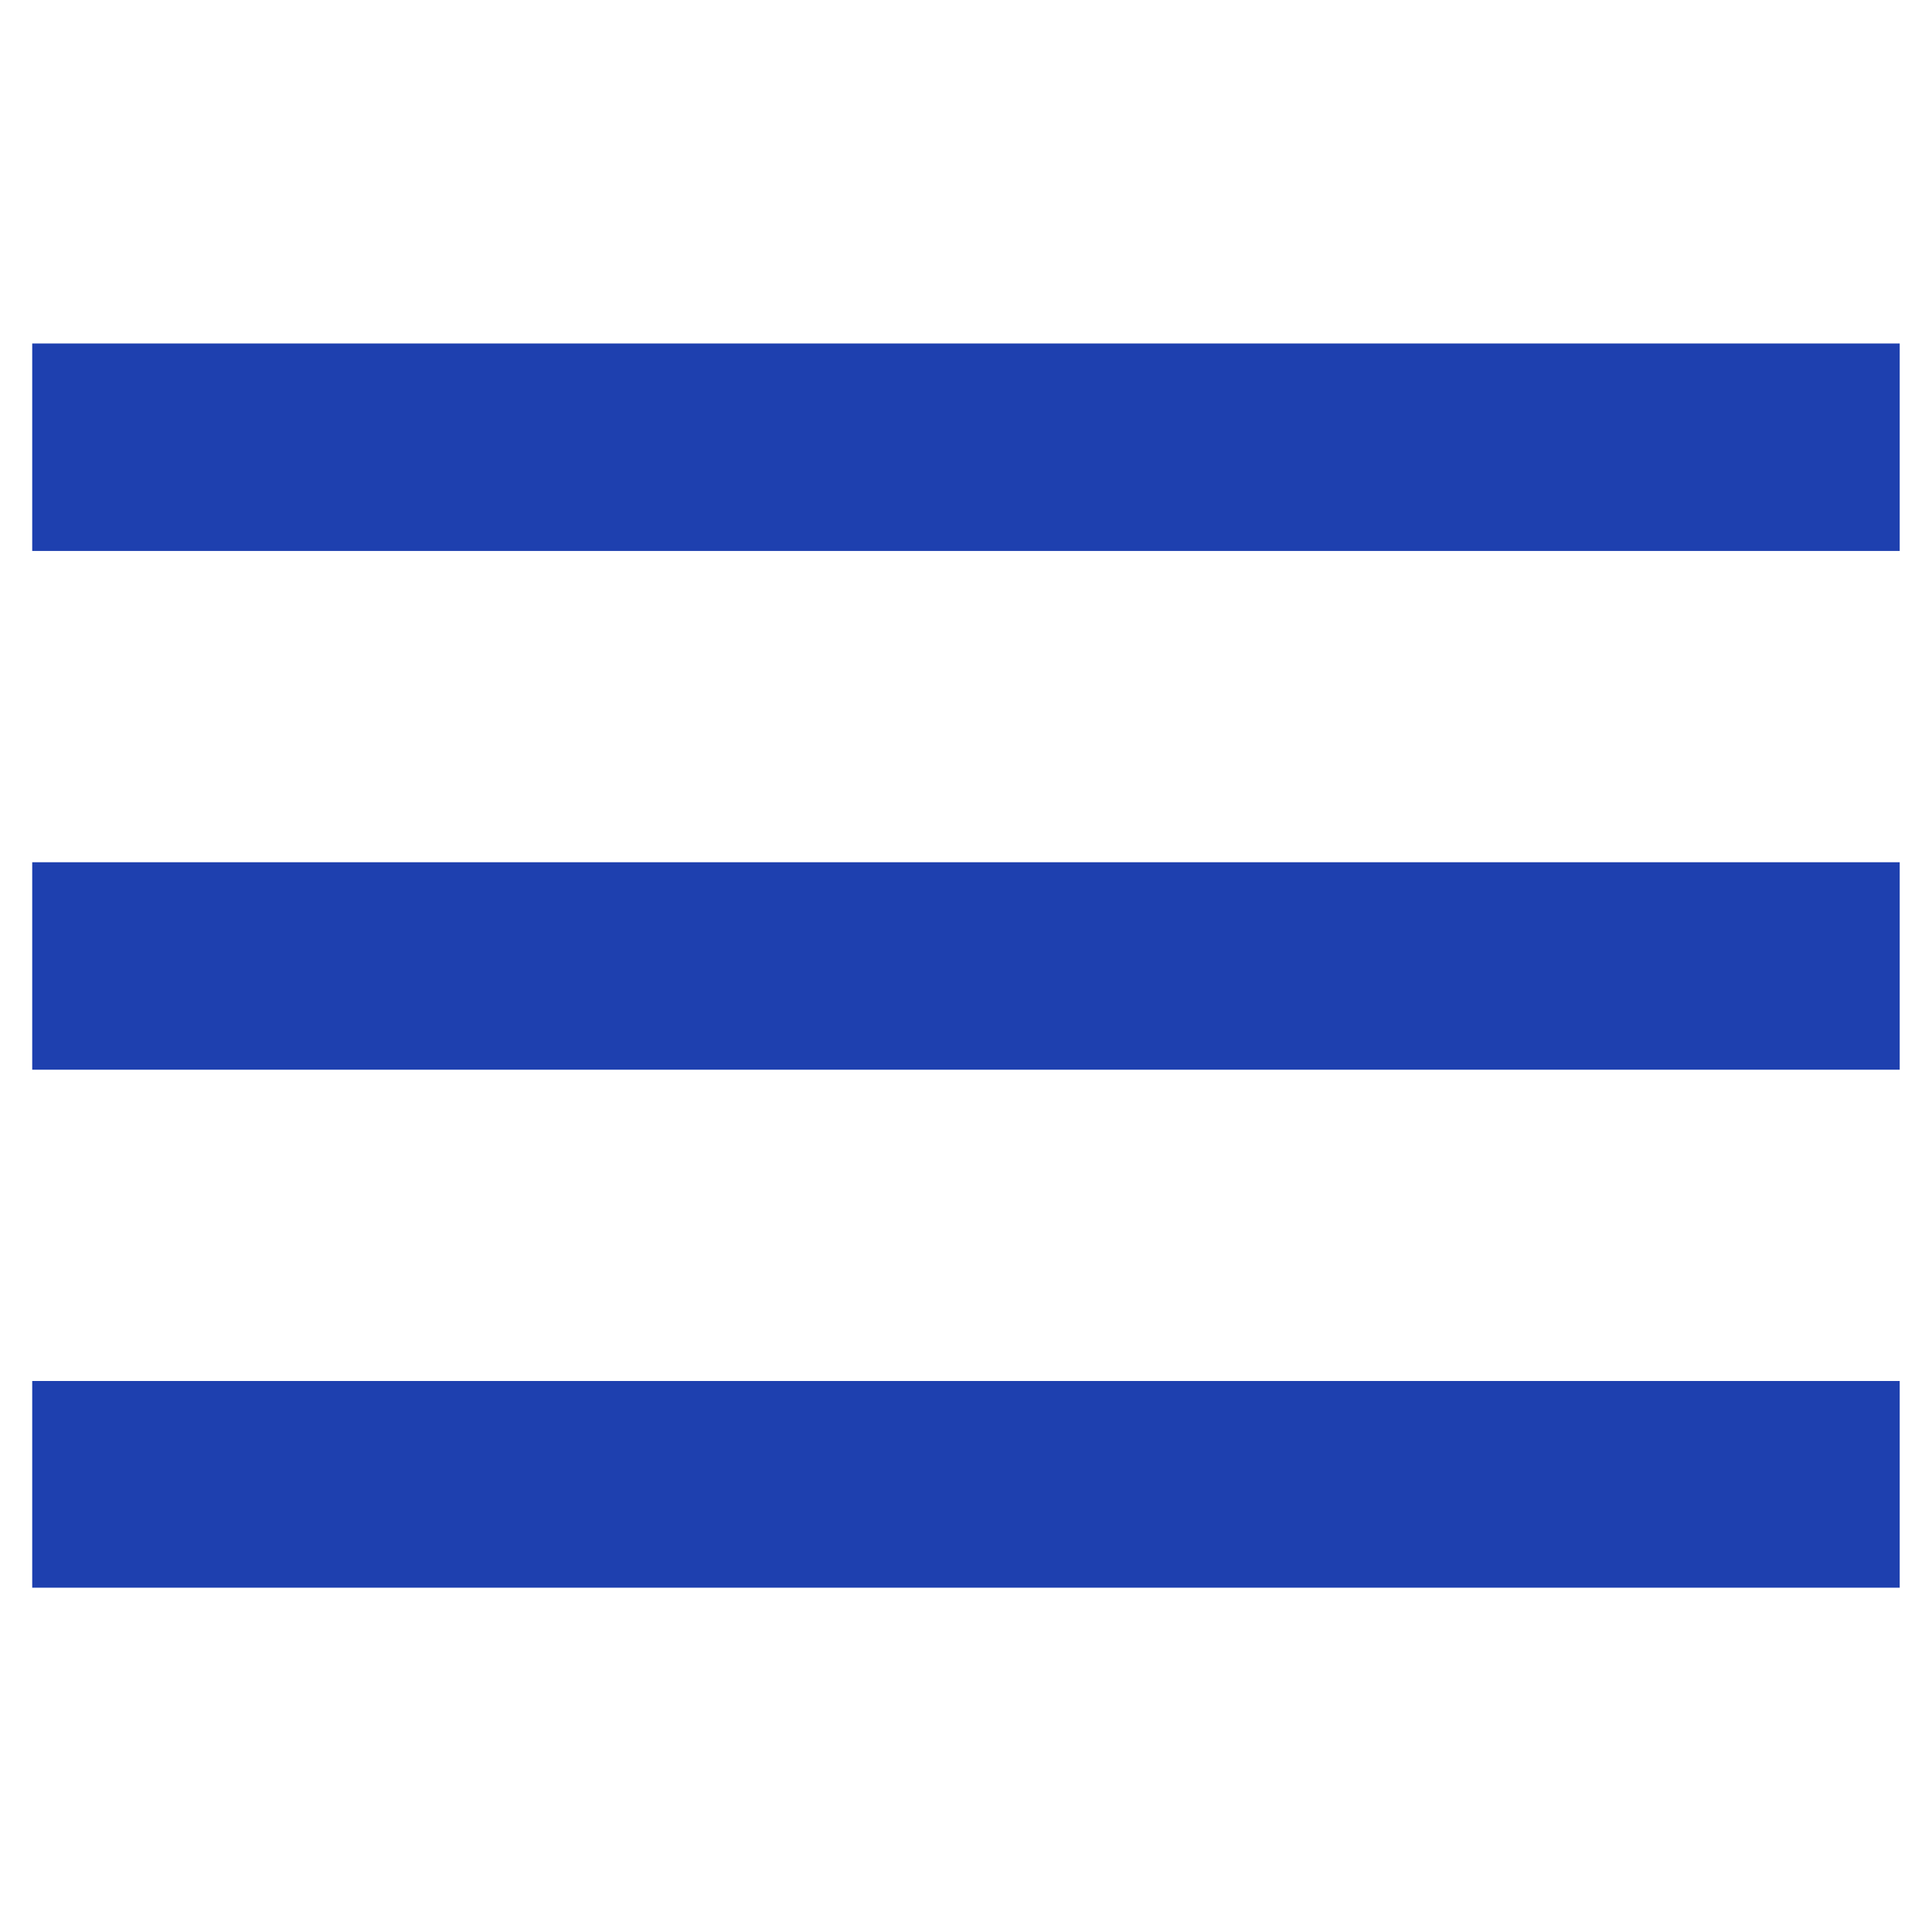
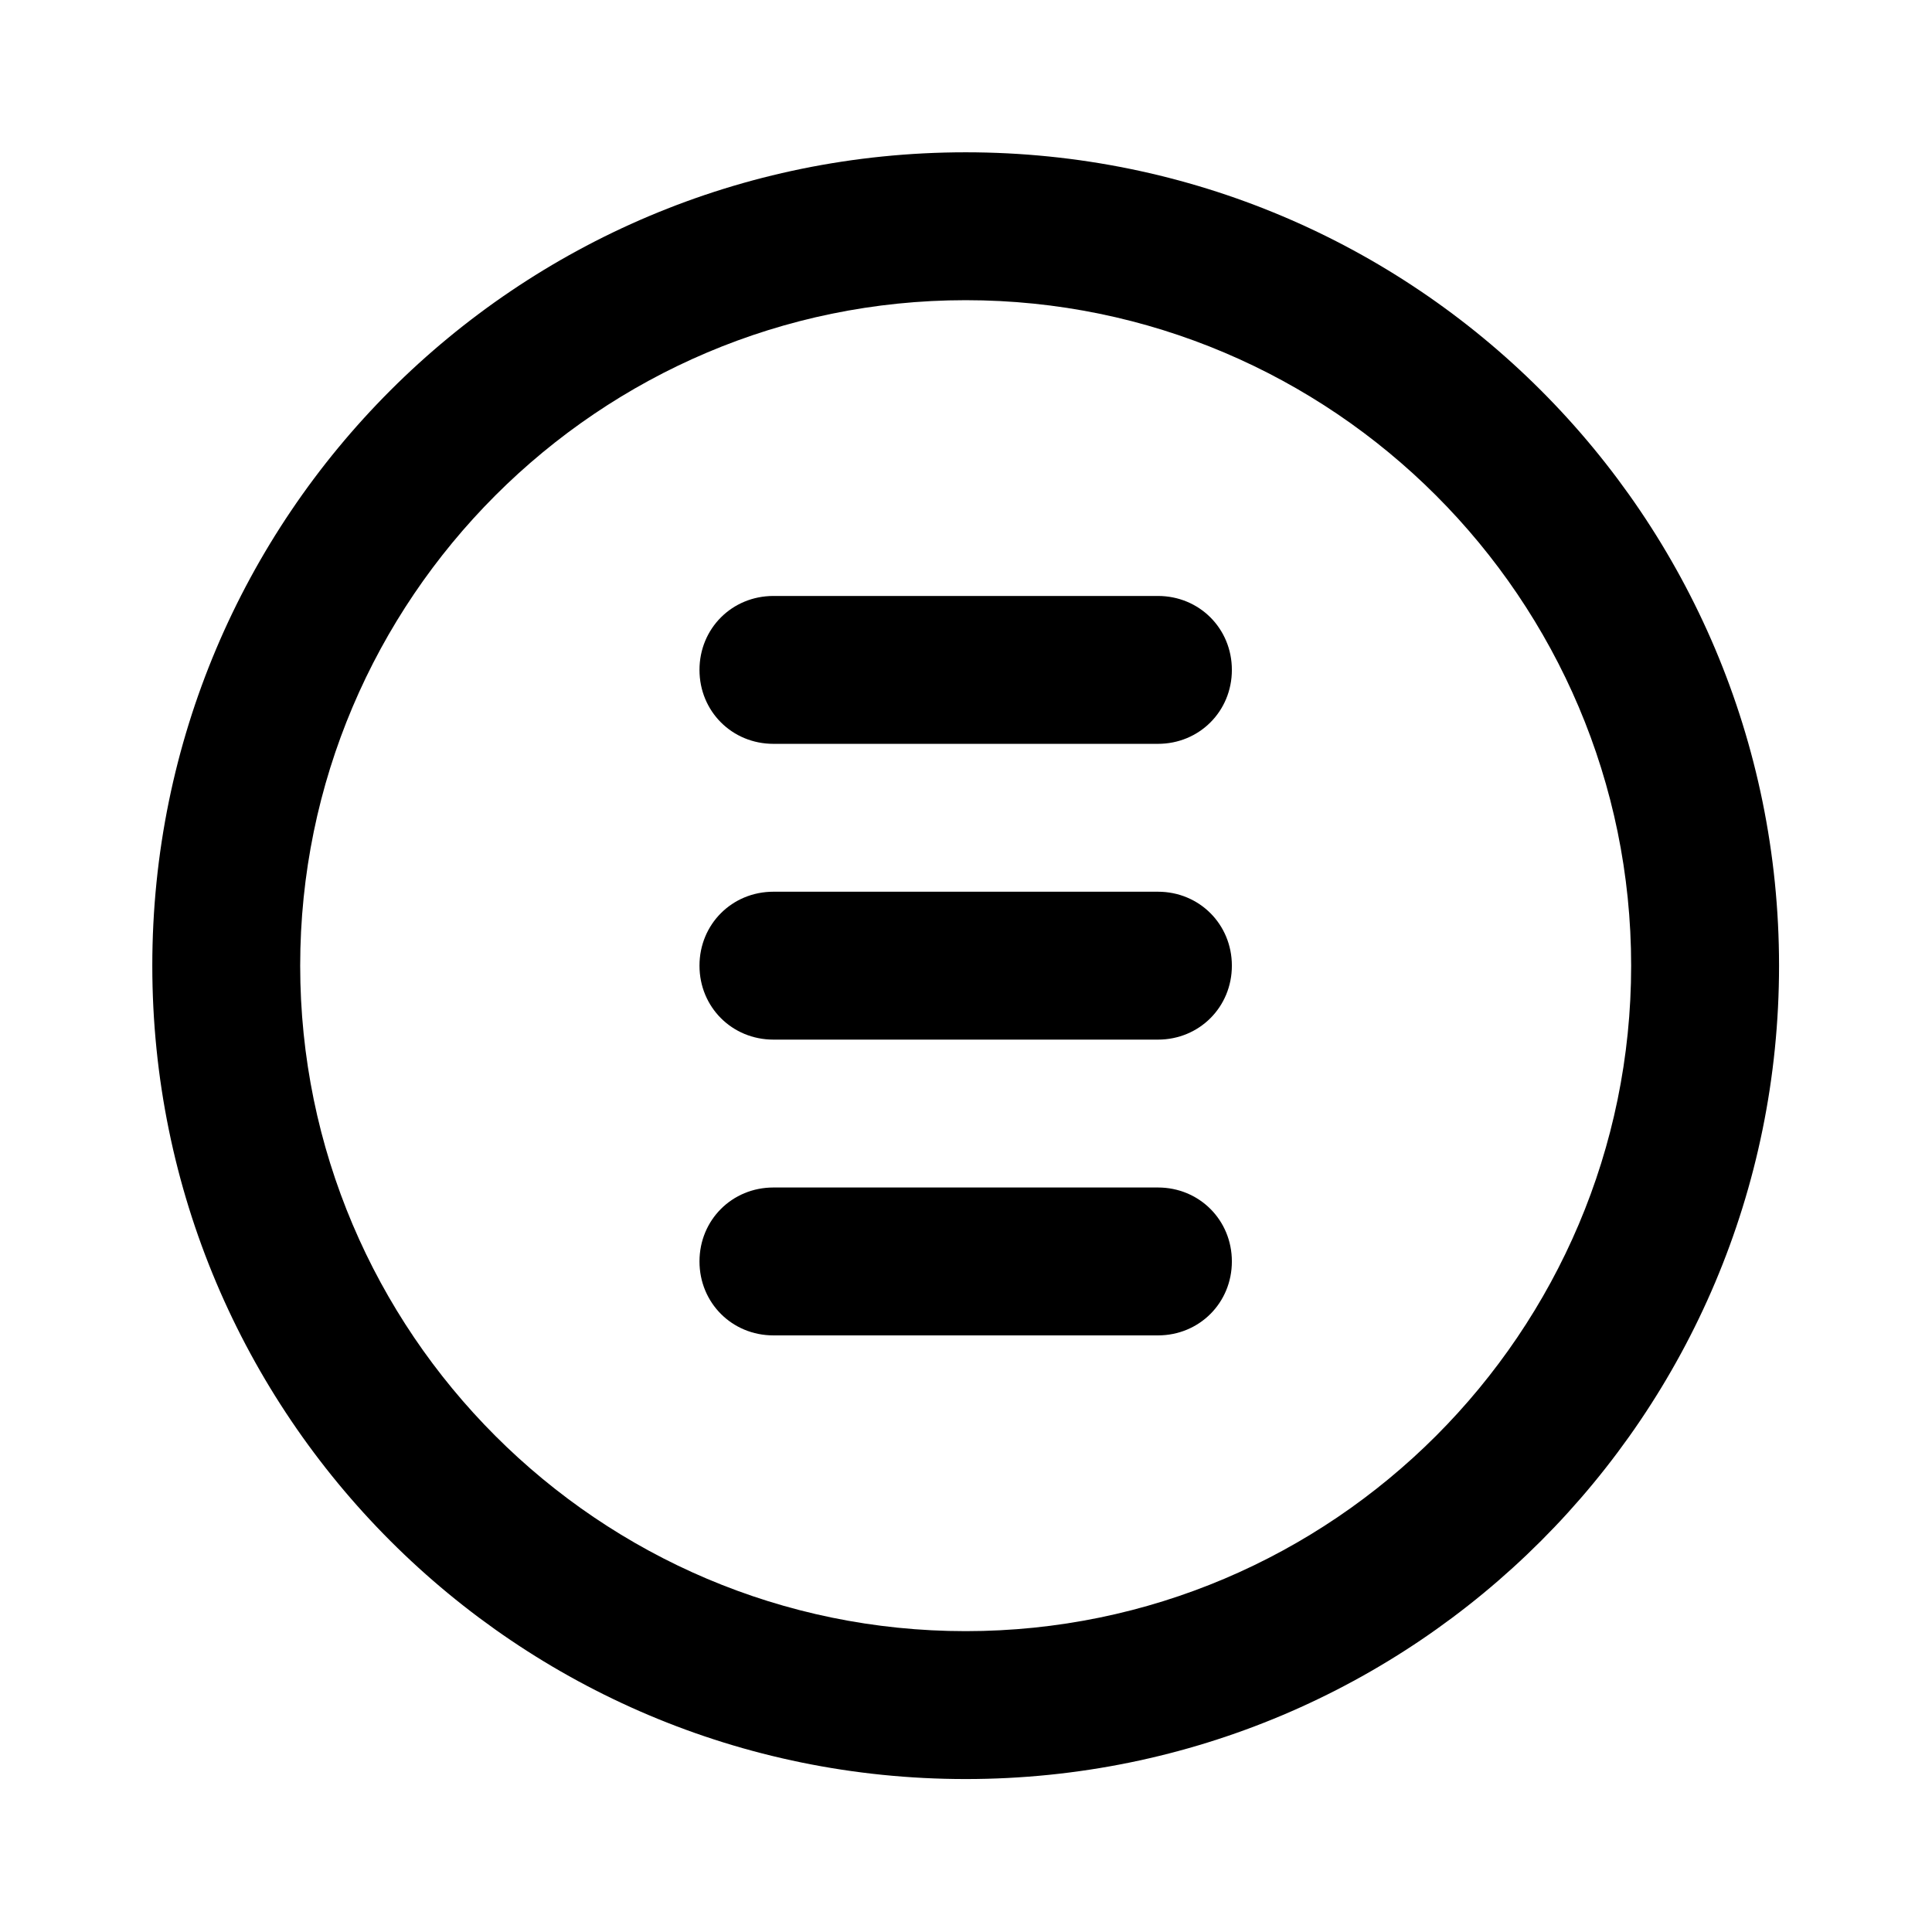
<svg xmlns="http://www.w3.org/2000/svg" width="500" zoomAndPan="magnify" viewBox="0 0 375 375" height="500" preserveAspectRatio="xMidYMid meet" version="1.0">
  <defs>
-     <clipPath id="2c41e2dd4c">
-       <path d="M 6.141 66.668 L 369 66.668 L 369 308.168 L 6.141 308.168 Z M 6.141 66.668 " clip-rule="nonzero" />
+     <clipPath id="00f823c02d">
+       <path d="M 29.562 29.562 L 345.312 29.562 L 345.312 345.312 L 29.562 345.312 Z M 29.562 29.562 " clip-rule="nonzero" />
    </clipPath>
  </defs>
-   <g clip-path="url(#2c41e2dd4c)">
-     <path fill="#1e40af" d="M 6.254 308.32 L 368.734 308.32 L 368.734 268.047 L 6.254 268.047 Z M 6.254 207.633 L 368.734 207.633 L 368.734 167.359 L 6.254 167.359 Z M 6.254 66.668 L 6.254 106.945 L 368.734 106.945 L 368.734 66.668 Z M 6.254 66.668 " fill-opacity="1" fill-rule="nonzero" />
+   <g clip-path="url(#00f823c02d)">
+     <path fill="#000000" d="M 187.438 29.562 C 100.176 29.562 29.562 100.176 29.562 187.438 C 29.562 274.699 100.176 345.312 187.438 345.312 C 274.699 345.312 345.312 274.699 345.312 187.438 C 345.312 100.176 274.699 29.562 187.438 29.562 Z M 187.438 316.605 C 116.25 316.605 58.266 258.625 58.266 187.438 C 58.266 116.25 116.25 58.266 187.438 58.266 C 258.625 58.266 316.605 116.25 316.605 187.438 C 316.605 258.625 258.625 316.605 187.438 316.605 Z M 187.438 316.605 " fill-opacity="1" fill-rule="nonzero" />
  </g>
+   <path fill="#000000" d="M 224.754 115.676 L 150.121 115.676 C 142.082 115.676 135.77 121.988 135.77 130.027 C 135.77 138.062 142.082 144.379 150.121 144.379 L 224.754 144.379 C 232.789 144.379 239.105 138.062 239.105 130.027 C 239.105 121.988 232.789 115.676 224.754 115.676 Z M 224.754 115.676 " fill-opacity="1" fill-rule="nonzero" />
+   <path fill="#000000" d="M 224.754 173.082 L 150.121 173.082 C 142.082 173.082 135.77 179.398 135.77 187.438 C 135.77 195.473 142.082 201.789 150.121 201.789 L 224.754 201.789 C 232.789 201.789 239.105 195.473 239.105 187.438 C 239.105 179.398 232.789 173.082 224.754 173.082 Z M 224.754 173.082 " fill-opacity="1" fill-rule="nonzero" />
+   <path fill="#000000" d="M 224.754 230.492 L 150.121 230.492 C 142.082 230.492 135.77 236.809 135.77 244.844 C 135.77 252.883 142.082 259.199 150.121 259.199 L 224.754 259.199 C 232.789 259.199 239.105 252.883 239.105 244.844 C 239.105 236.809 232.789 230.492 224.754 230.492 Z M 224.754 230.492 " fill-opacity="1" fill-rule="nonzero" />
</svg>
